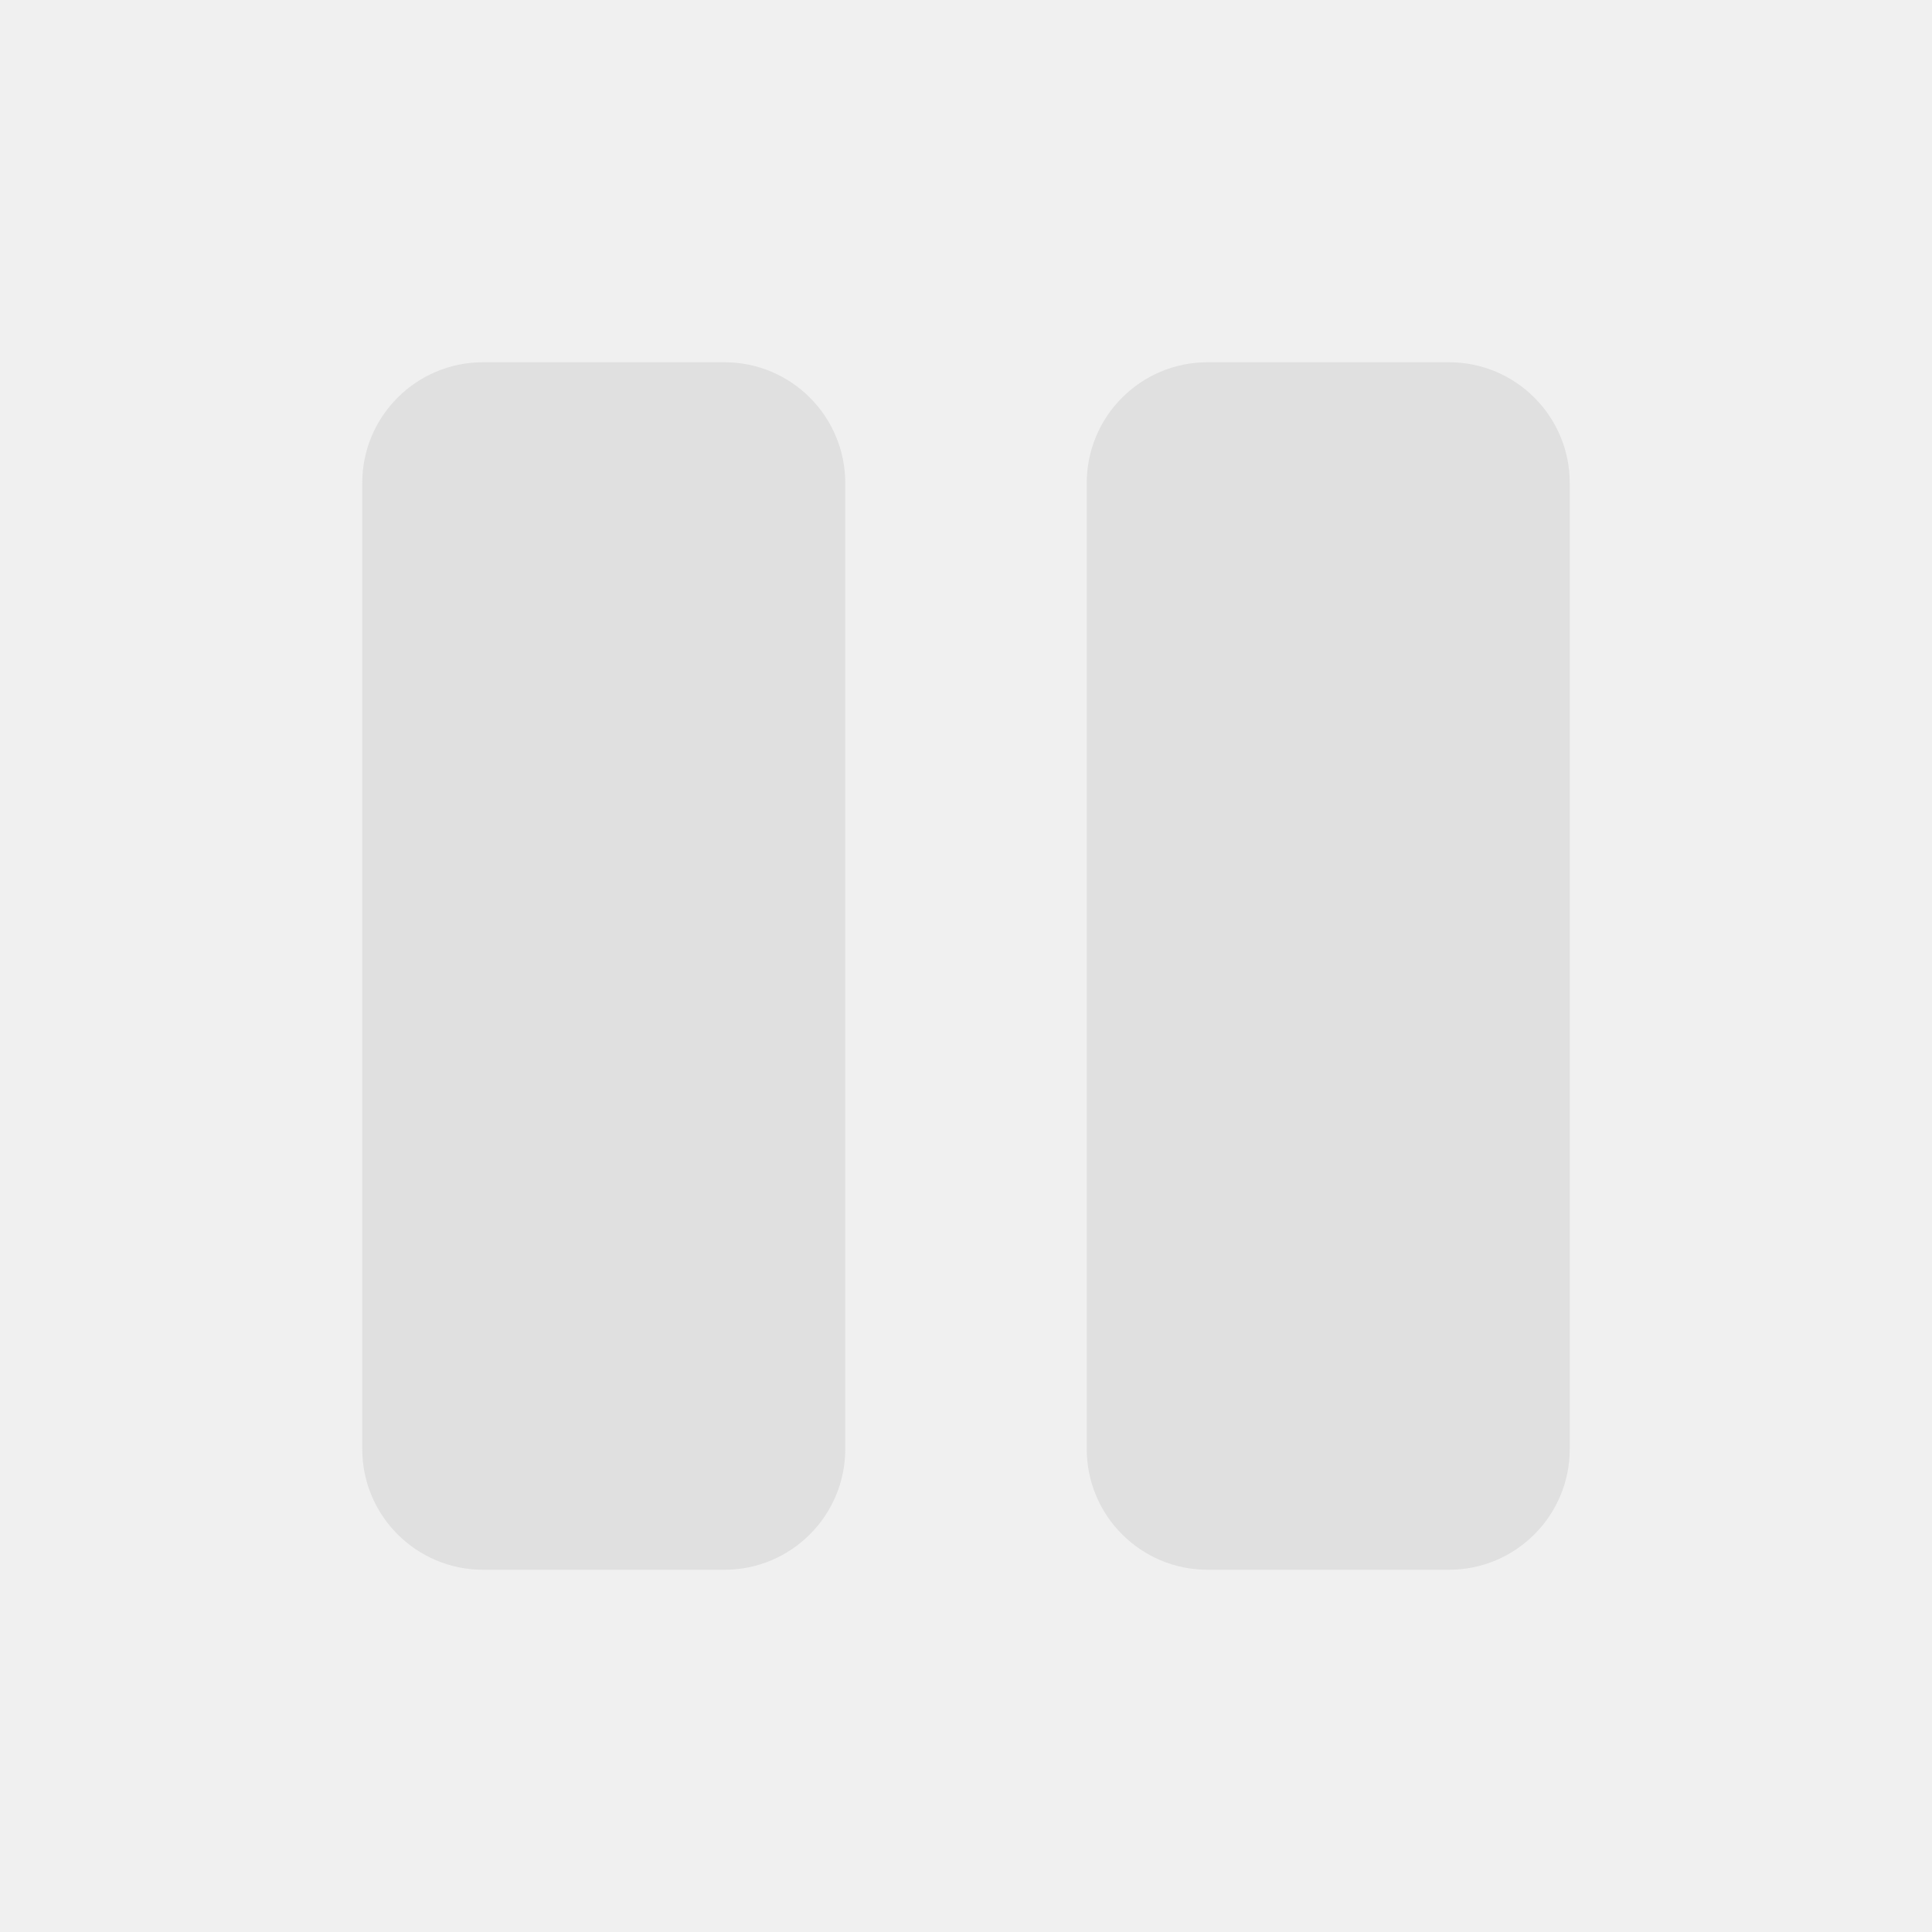
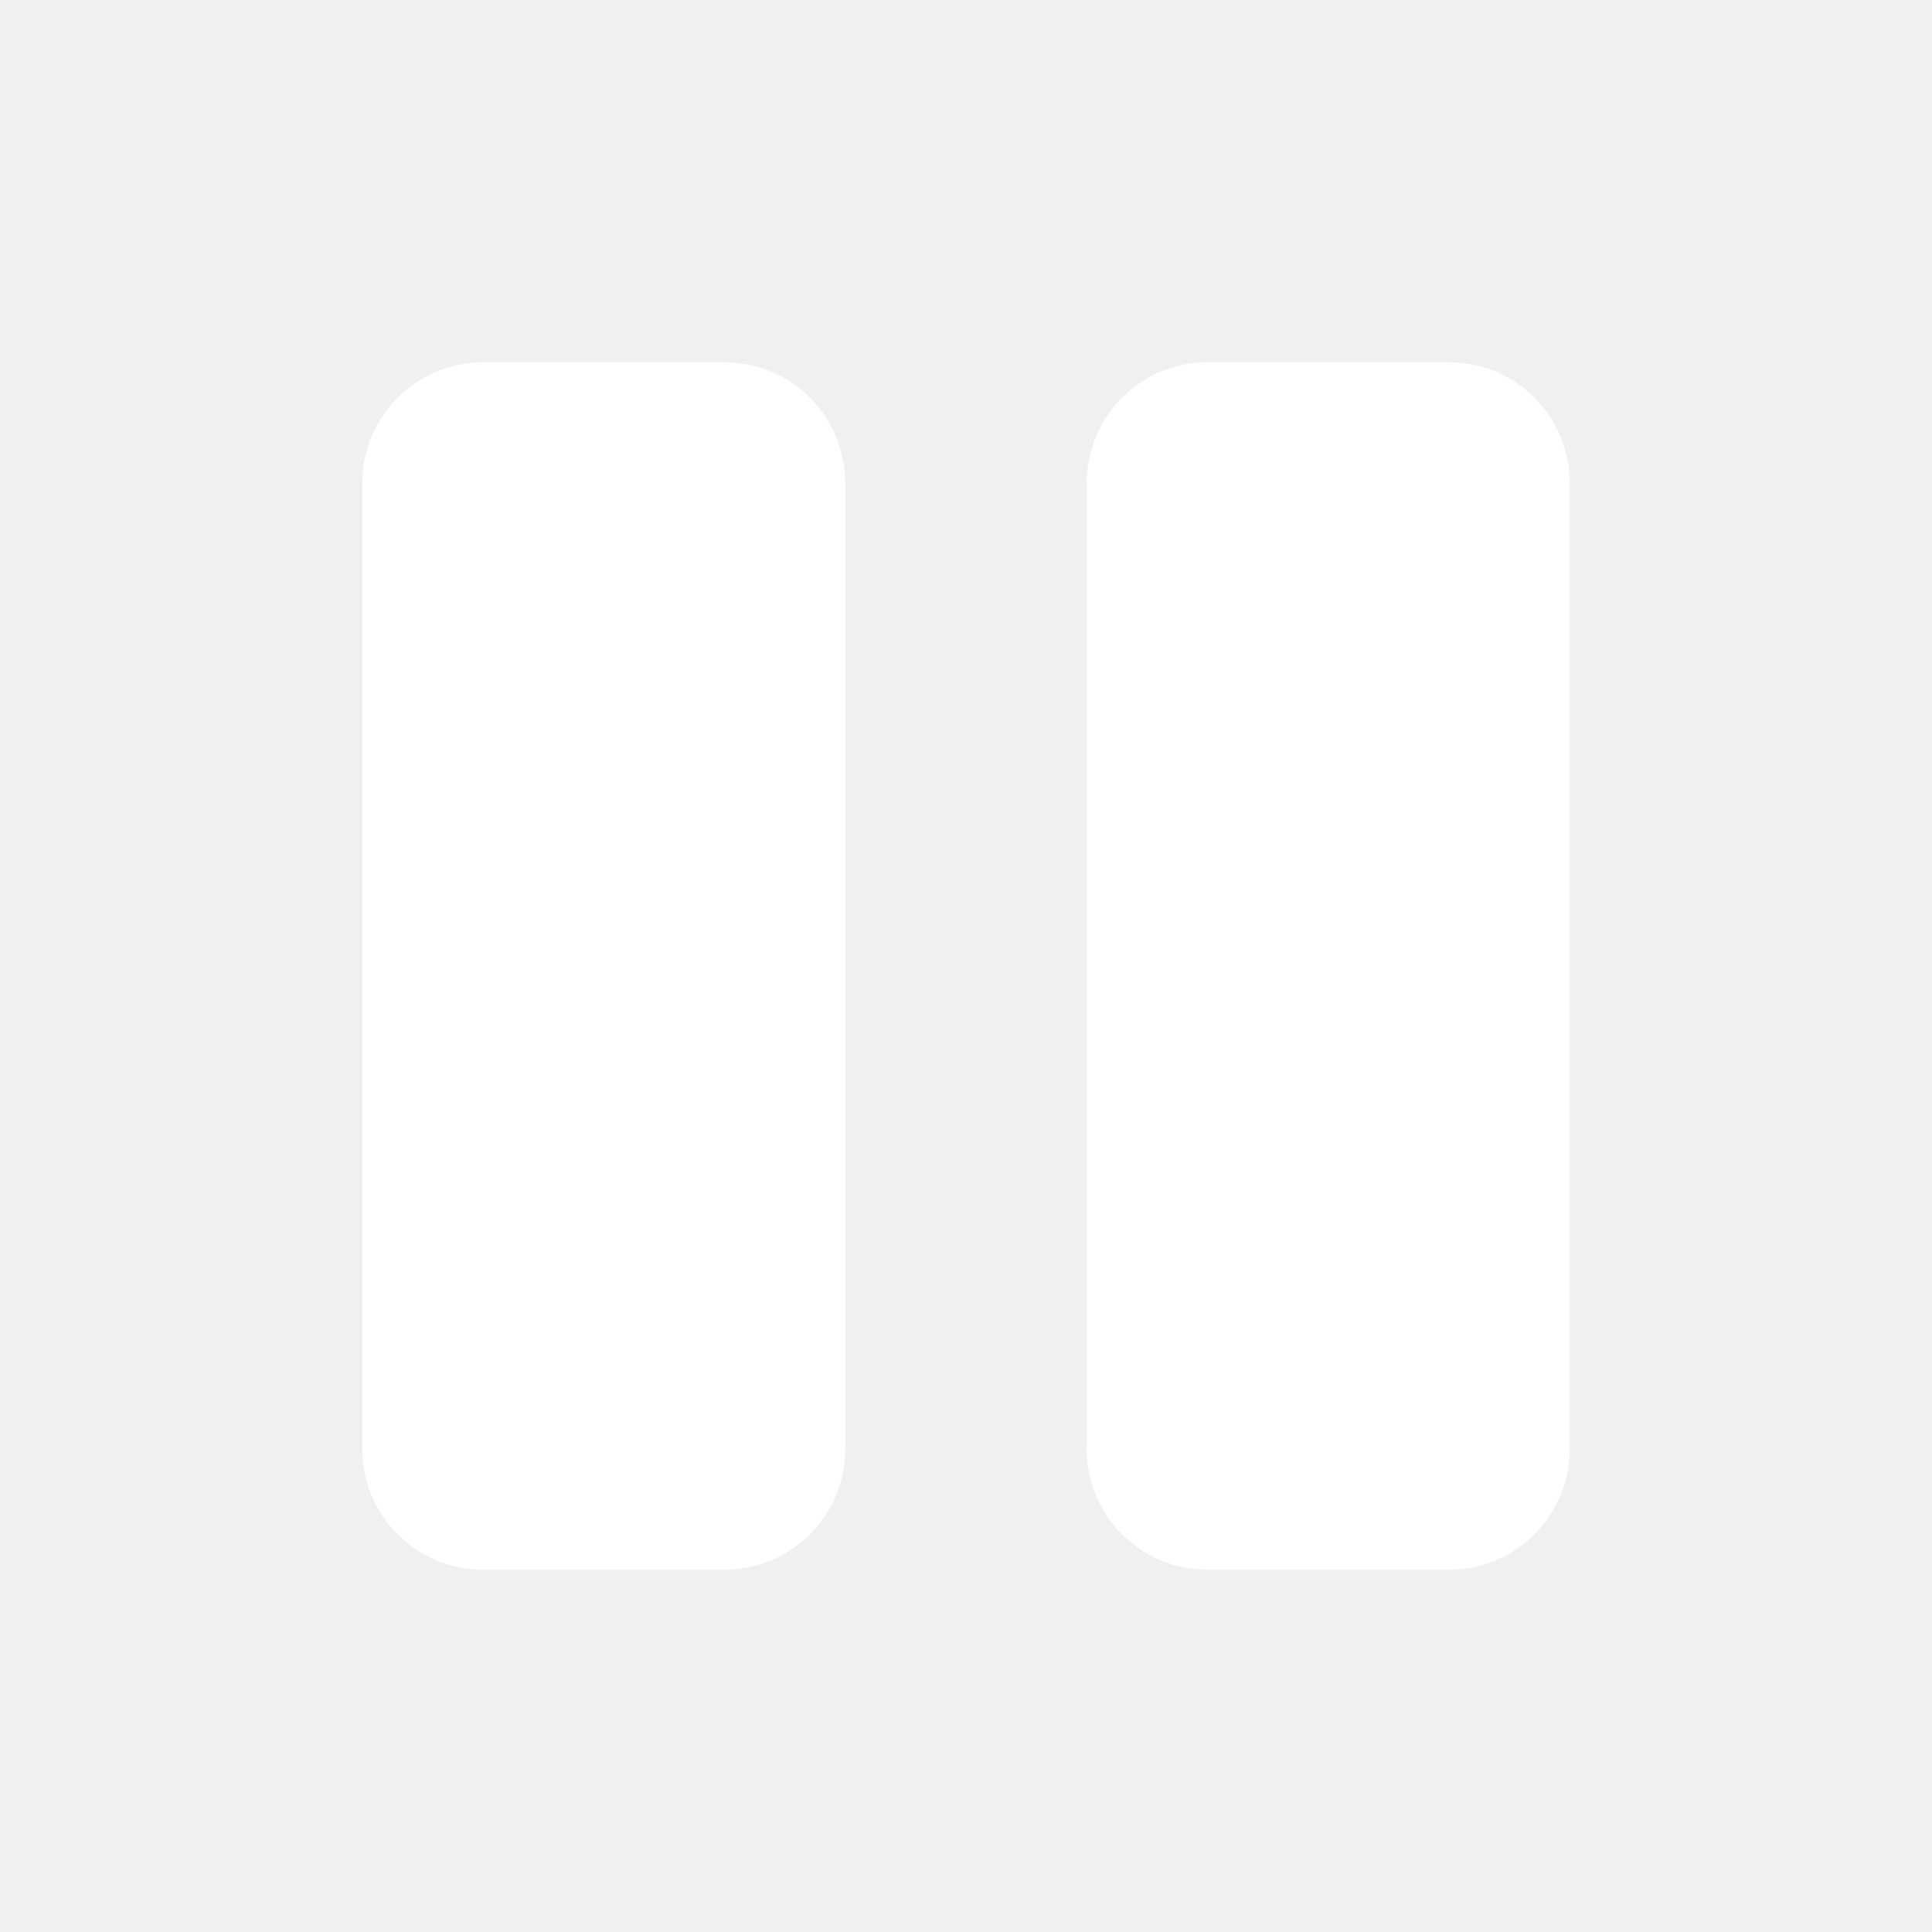
<svg xmlns="http://www.w3.org/2000/svg" width="16" height="16">
-   <path fill="#e0e0e0" d="M4 3a1 1 0 0 0-1 1v8a1 1 0 0 0 1 1h2a1 1 0 0 0 1-1V4a1 1 0 0 0-1-1zm6 0a1 1 0 0 0-1 1v8a1 1 0 0 0 1 1h2a1 1 0 0 0 1-1V4a1 1 0 0 0-1-1z" />
+   <path fill="#ffffff" d="M4 3a1 1 0 0 0-1 1v8a1 1 0 0 0 1 1h2a1 1 0 0 0 1-1V4a1 1 0 0 0-1-1zm6 0a1 1 0 0 0-1 1v8a1 1 0 0 0 1 1h2a1 1 0 0 0 1-1V4a1 1 0 0 0-1-1z" />
</svg>
